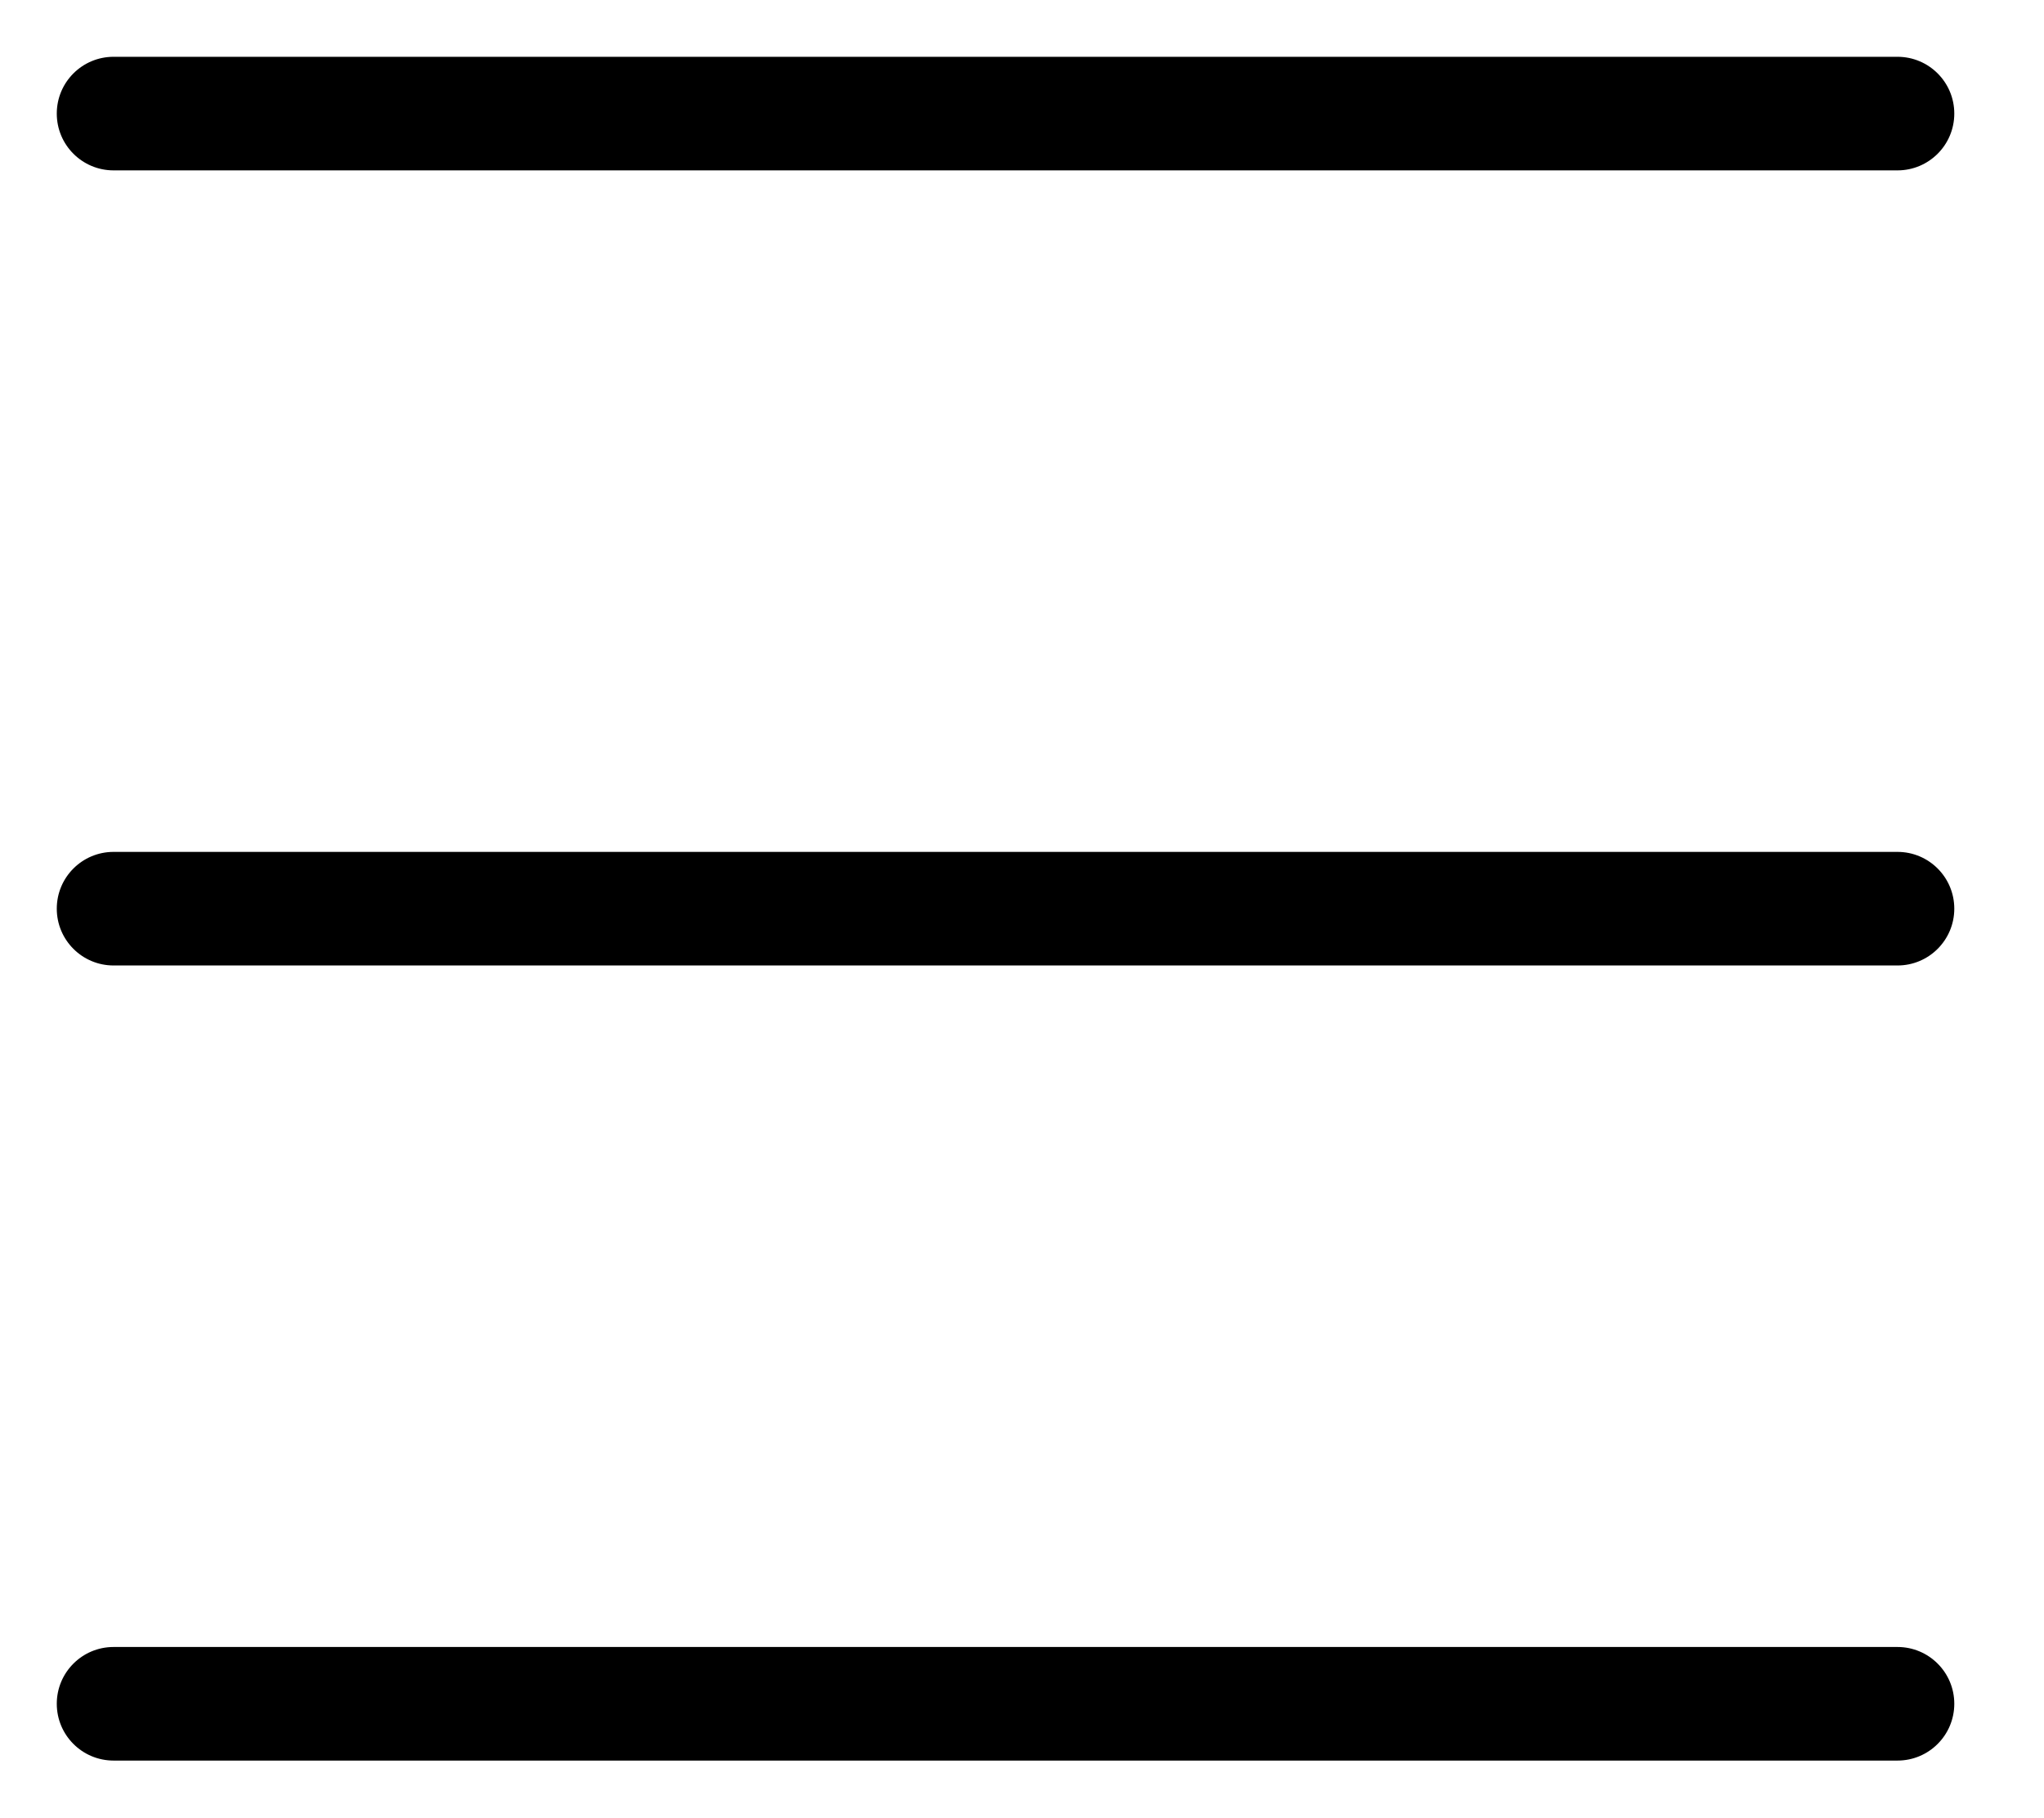
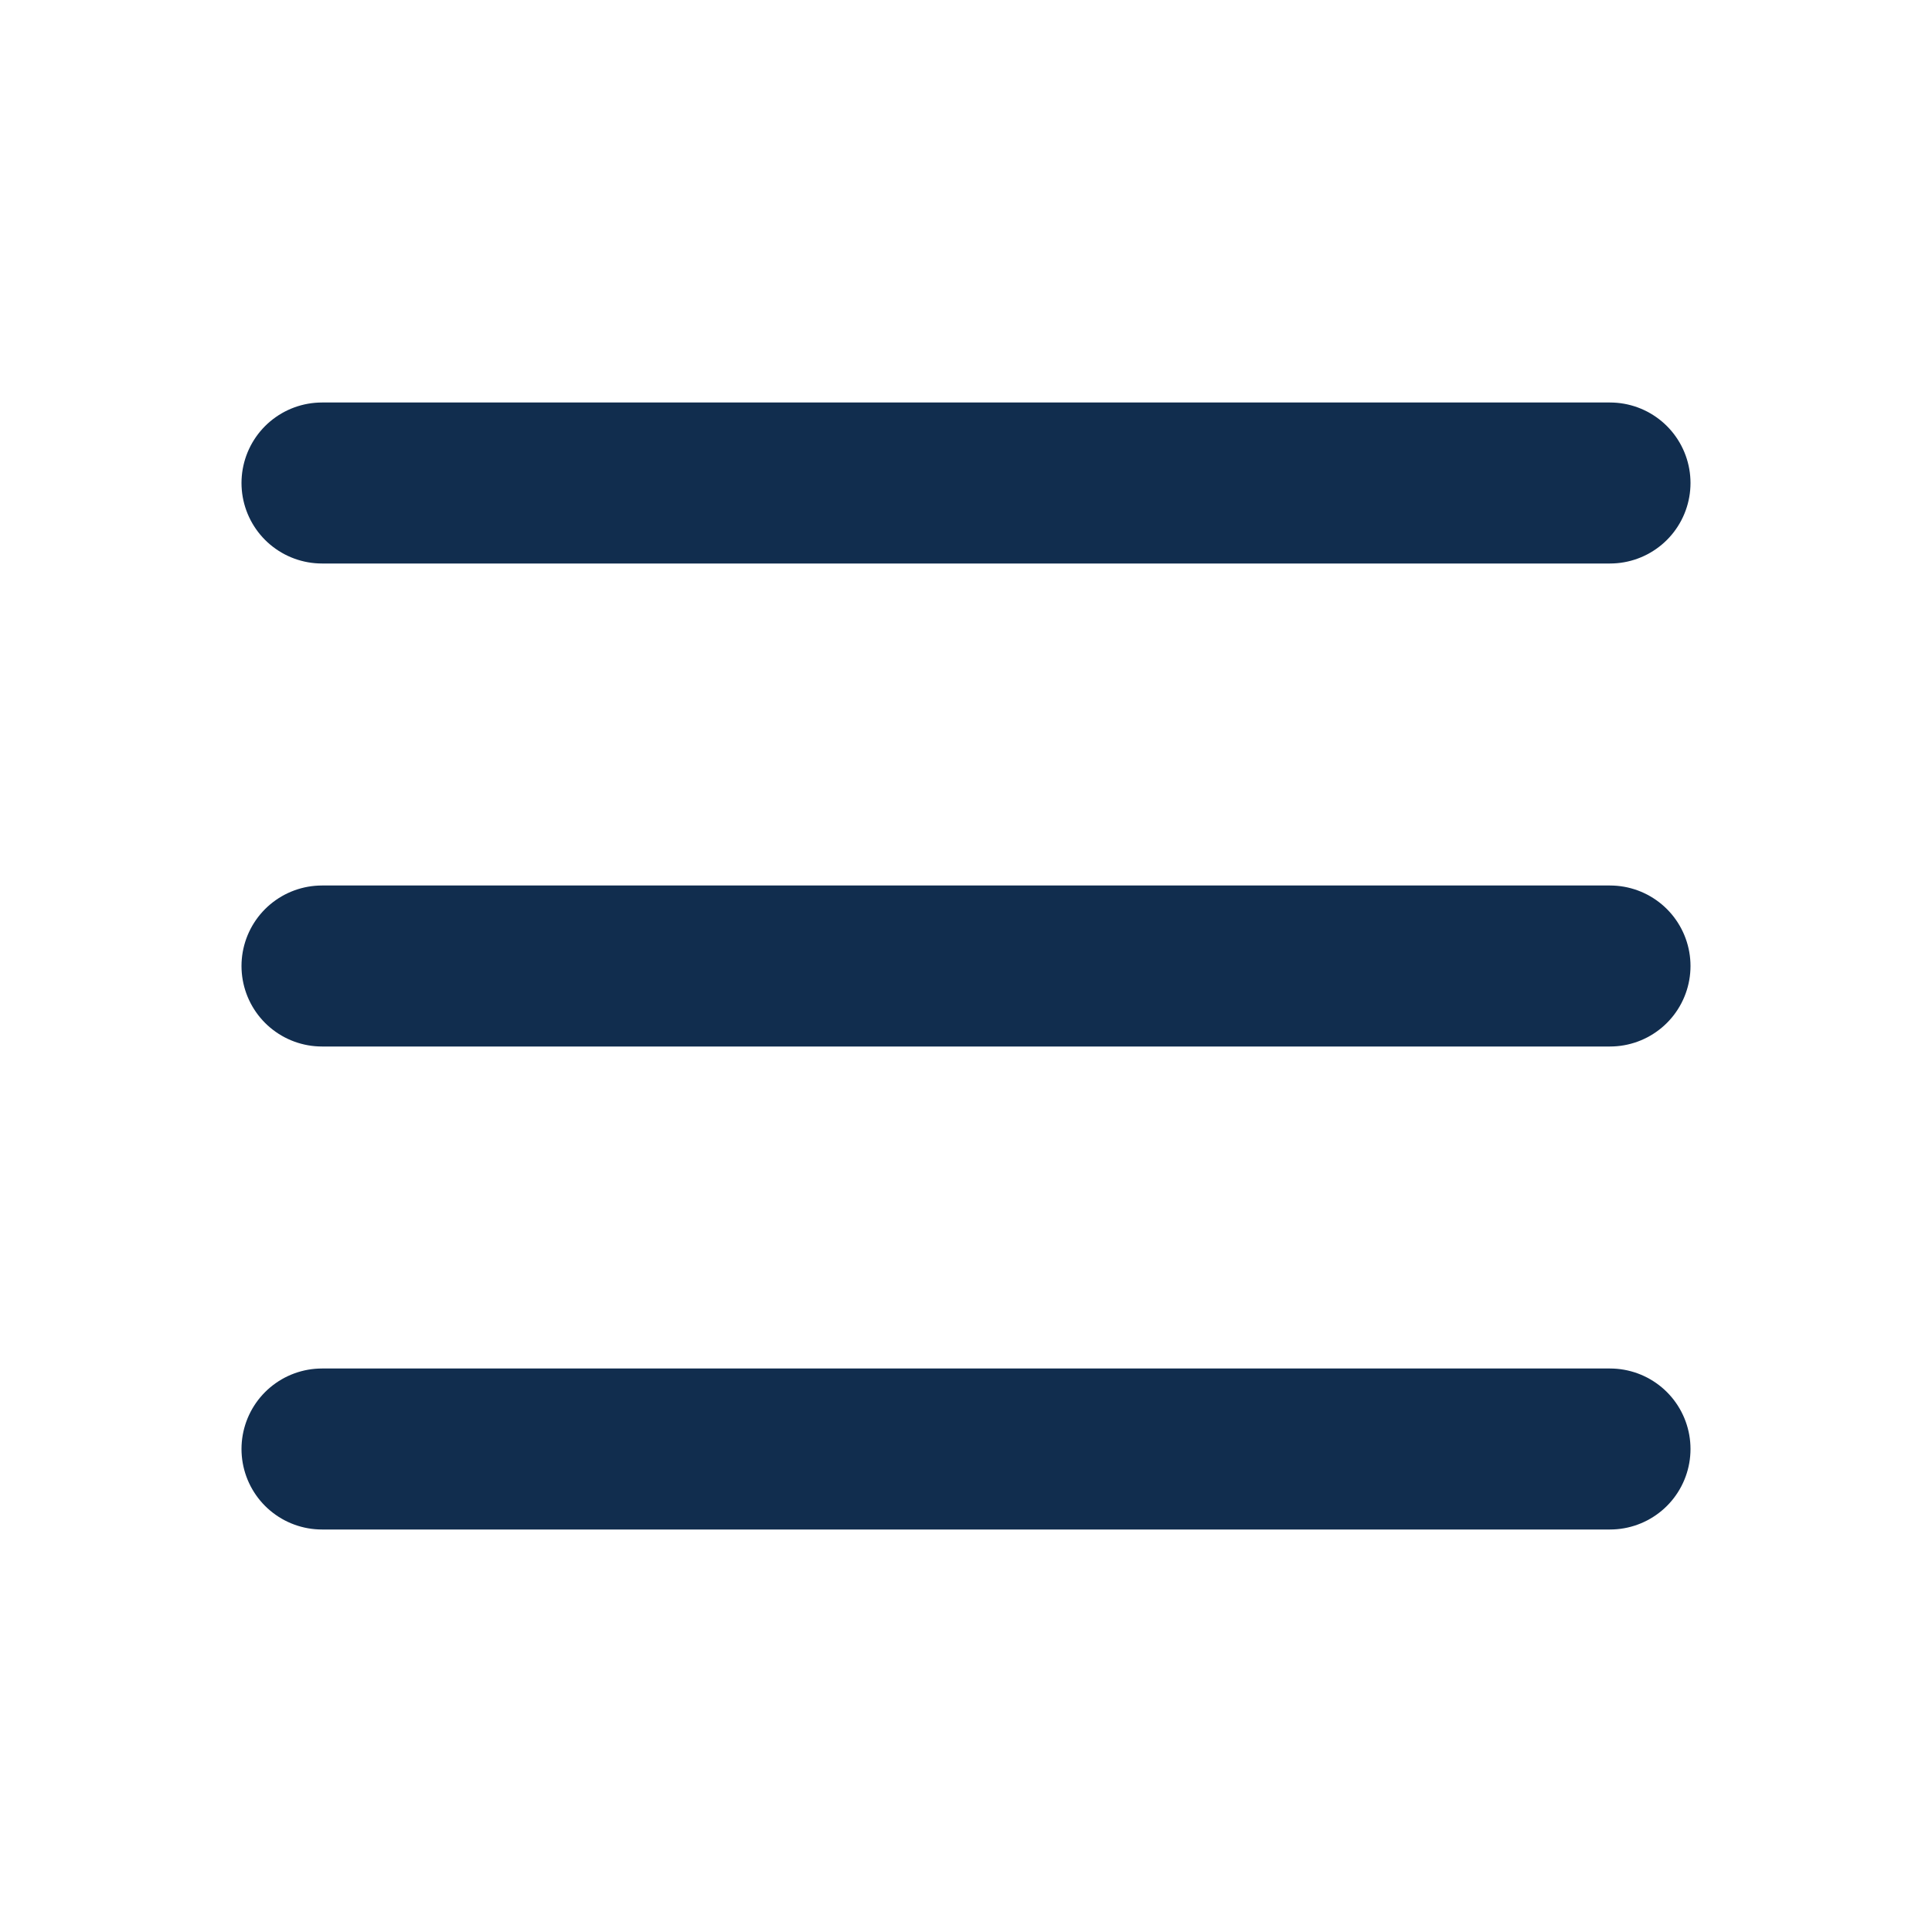
- <svg xmlns="http://www.w3.org/2000/svg" fill="none" class="icon icon-hamburger" viewBox="0 0 18 16">
-   <path fill="currentColor" d="M1 .5a.5.5 0 1 0 0 1h15.71a.5.5 0 0 0 0-1zM.5 8a.5.5 0 0 1 .5-.5h15.71a.5.5 0 0 1 0 1H1A.5.5 0 0 1 .5 8m0 7a.5.5 0 0 1 .5-.5h15.71a.5.5 0 0 1 0 1H1a.5.5 0 0 1-.5-.5" />
+ <svg xmlns="http://www.w3.org/2000/svg" class="icon icon-hamburger" width="24" height="24" viewBox="0 0 24 24" fill="none" stroke="#112D4E" stroke-width="2" stroke-linecap="round" stroke-linejoin="round">
+   <line x1="4" x2="20" y1="12" y2="12" />
+   <line x1="4" x2="20" y1="6" y2="6" />
+   <line x1="4" x2="20" y1="18" y2="18" />
</svg>
